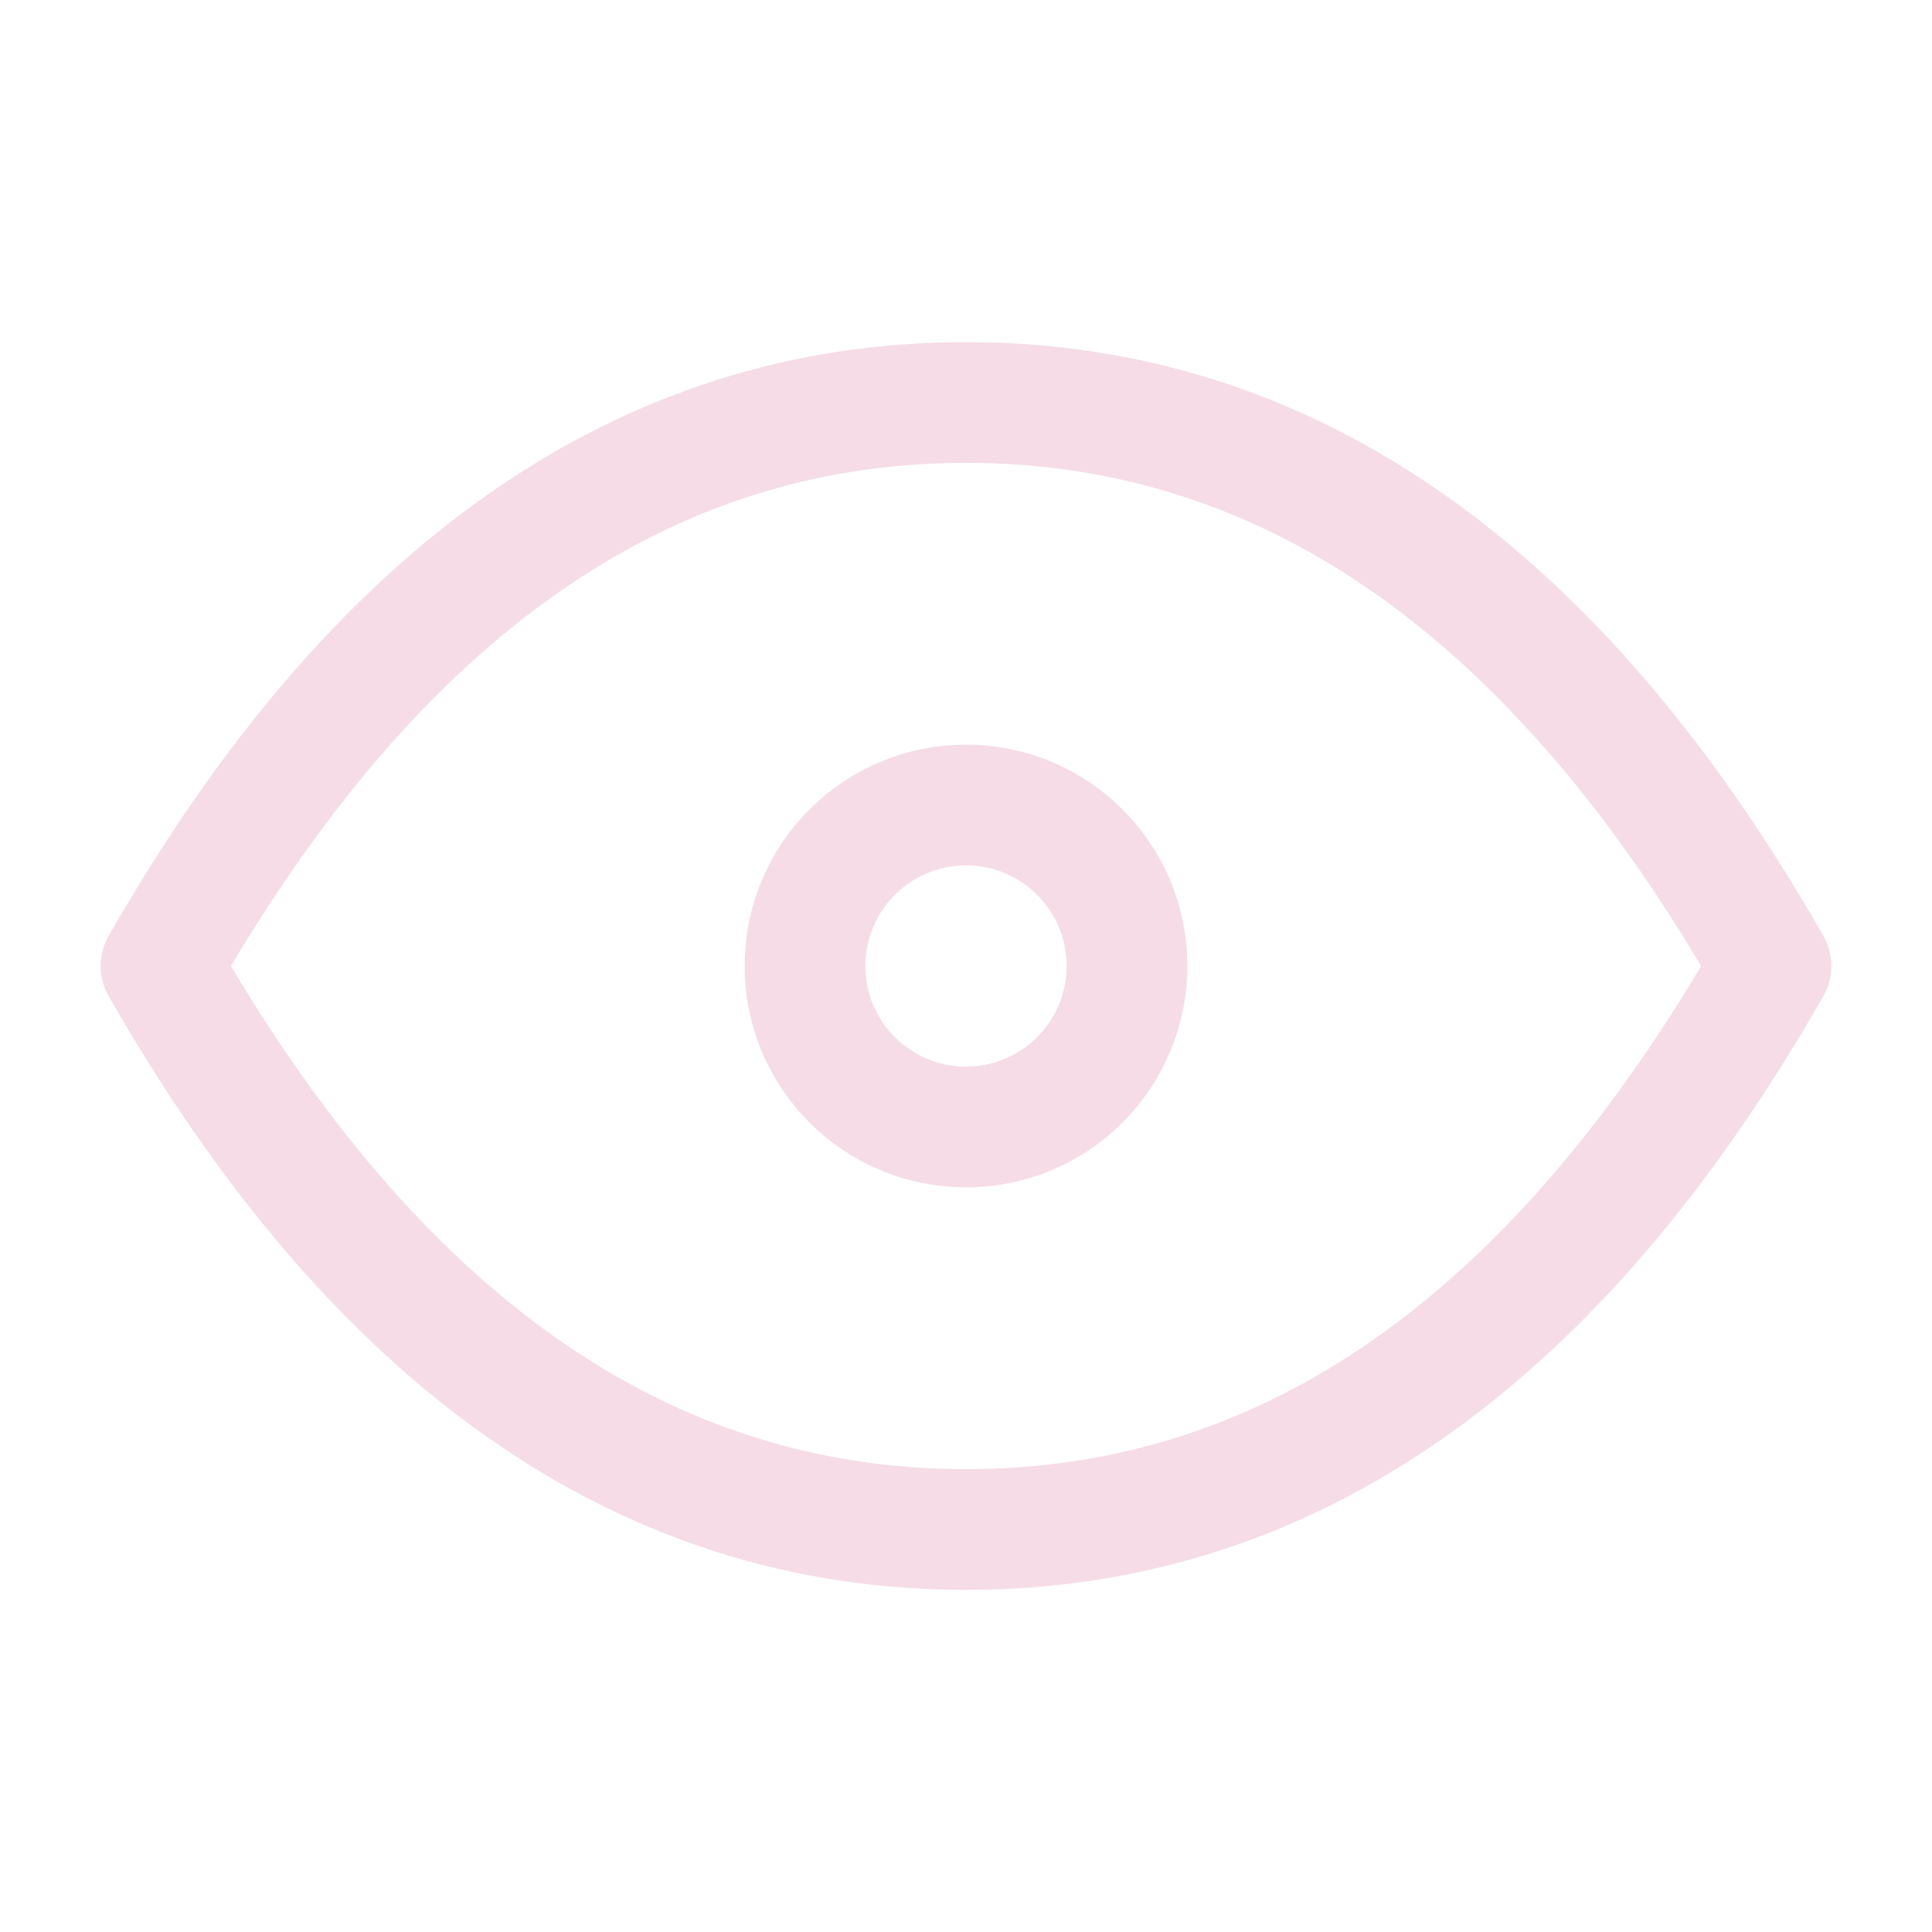
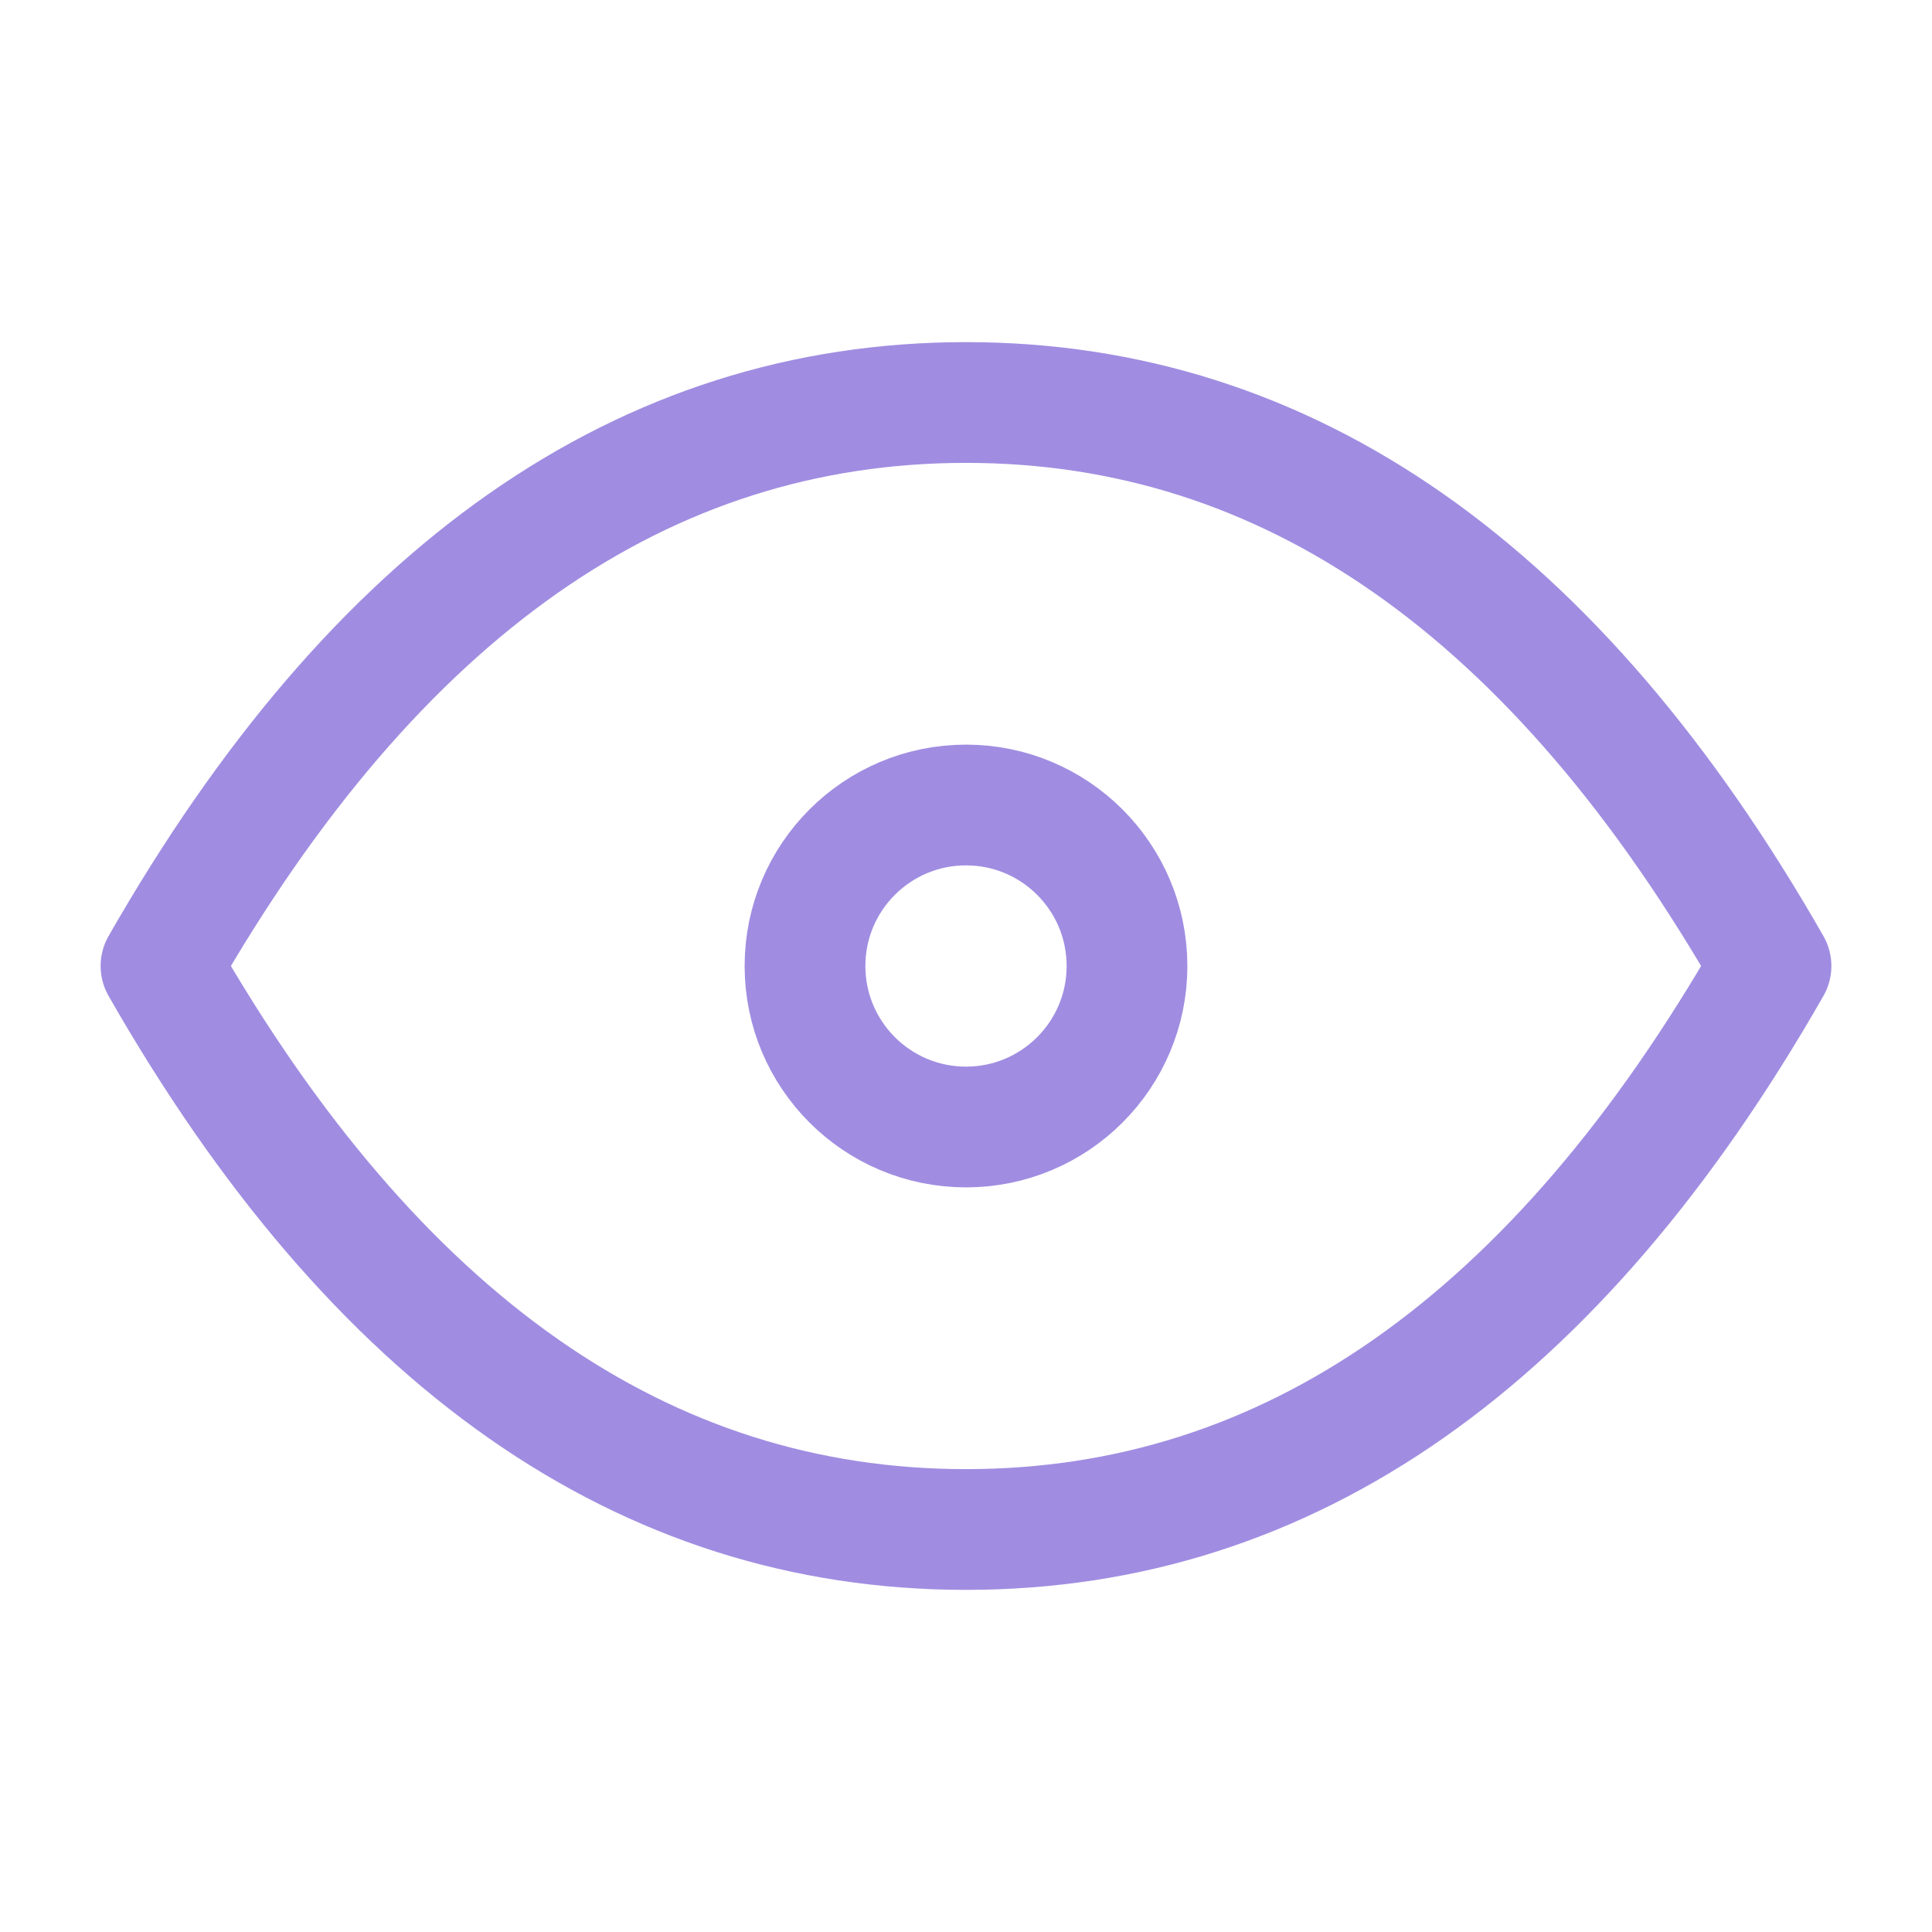
- <svg xmlns="http://www.w3.org/2000/svg" class="icon icon-tabler icon-tabler-eye" width="32" height="32" viewBox="0 0 24 24" stroke-width="1.5" stroke="#f5dce6" fill="none" stroke-linecap="round" stroke-linejoin="round">
+ <svg xmlns="http://www.w3.org/2000/svg" class="icon icon-tabler icon-tabler-eye" width="32" height="32" viewBox="0 0 24 24" stroke-width="1.5" stroke="#a08de1" fill="none" stroke-linecap="round" stroke-linejoin="round">
  <path stroke="none" d="M0 0h24v24H0z" fill="none" />
  <circle cx="12" cy="12" r="2" />
  <path d="M22 12c-2.667 4.667 -6 7 -10 7s-7.333 -2.333 -10 -7c2.667 -4.667 6 -7 10 -7s7.333 2.333 10 7" />
</svg>
